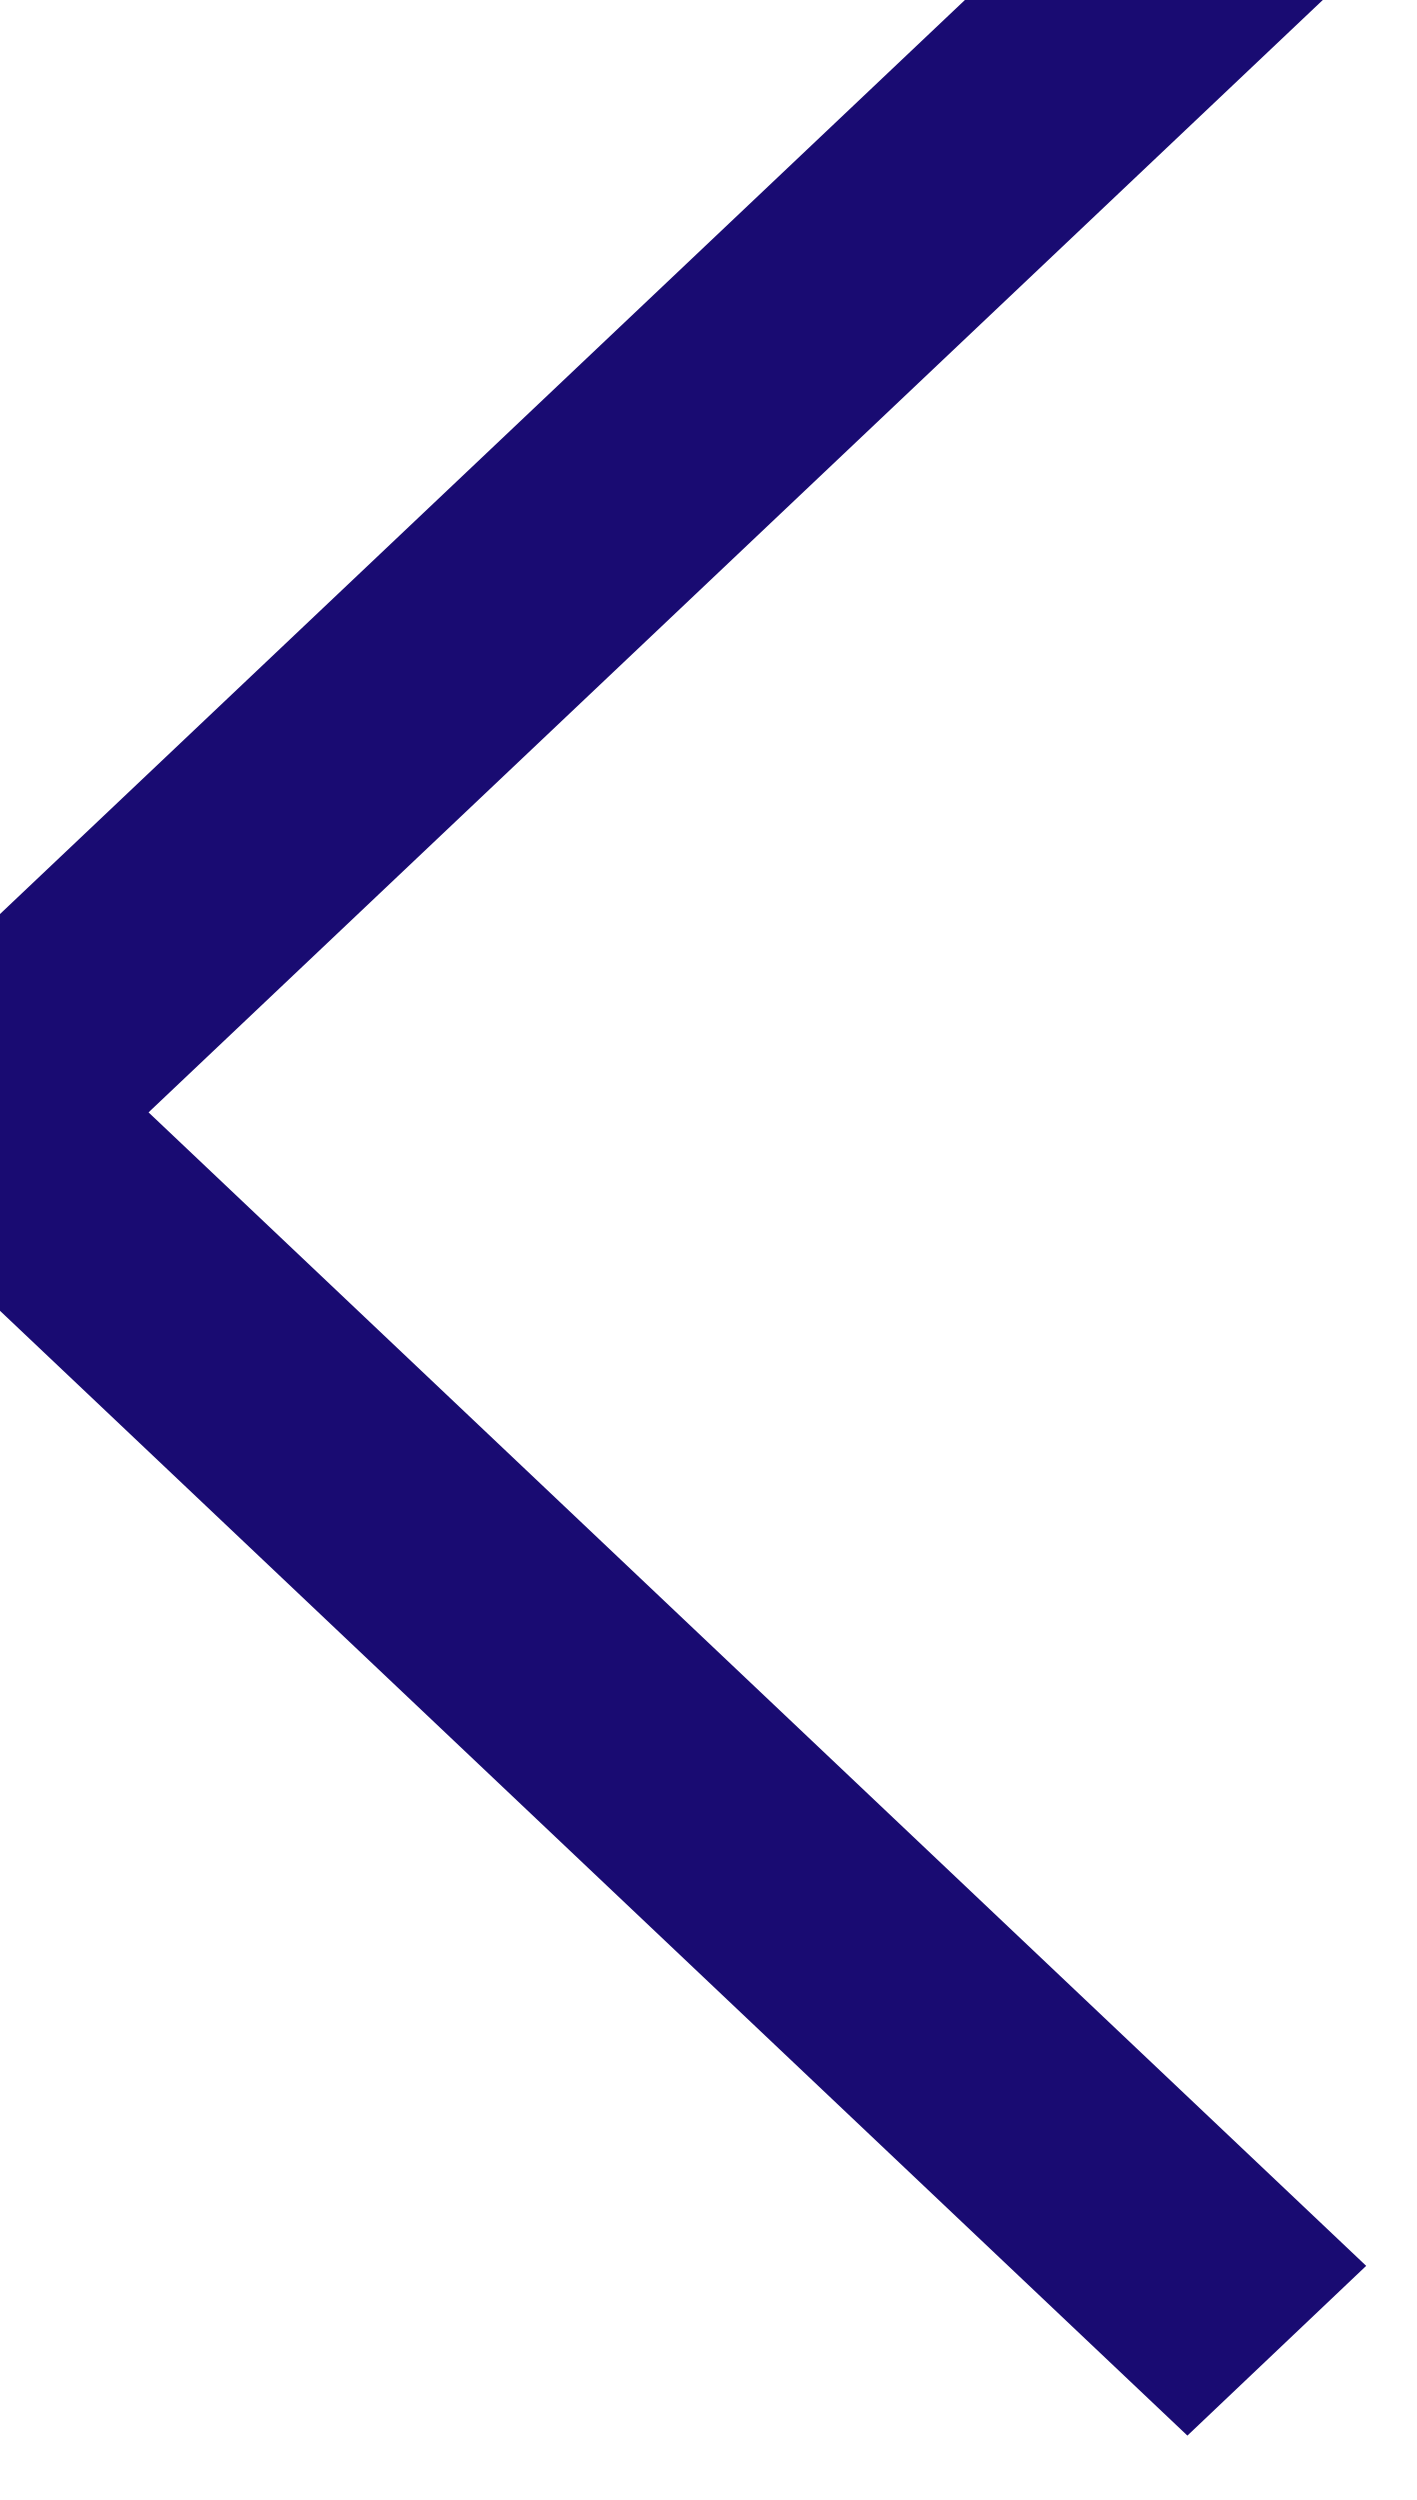
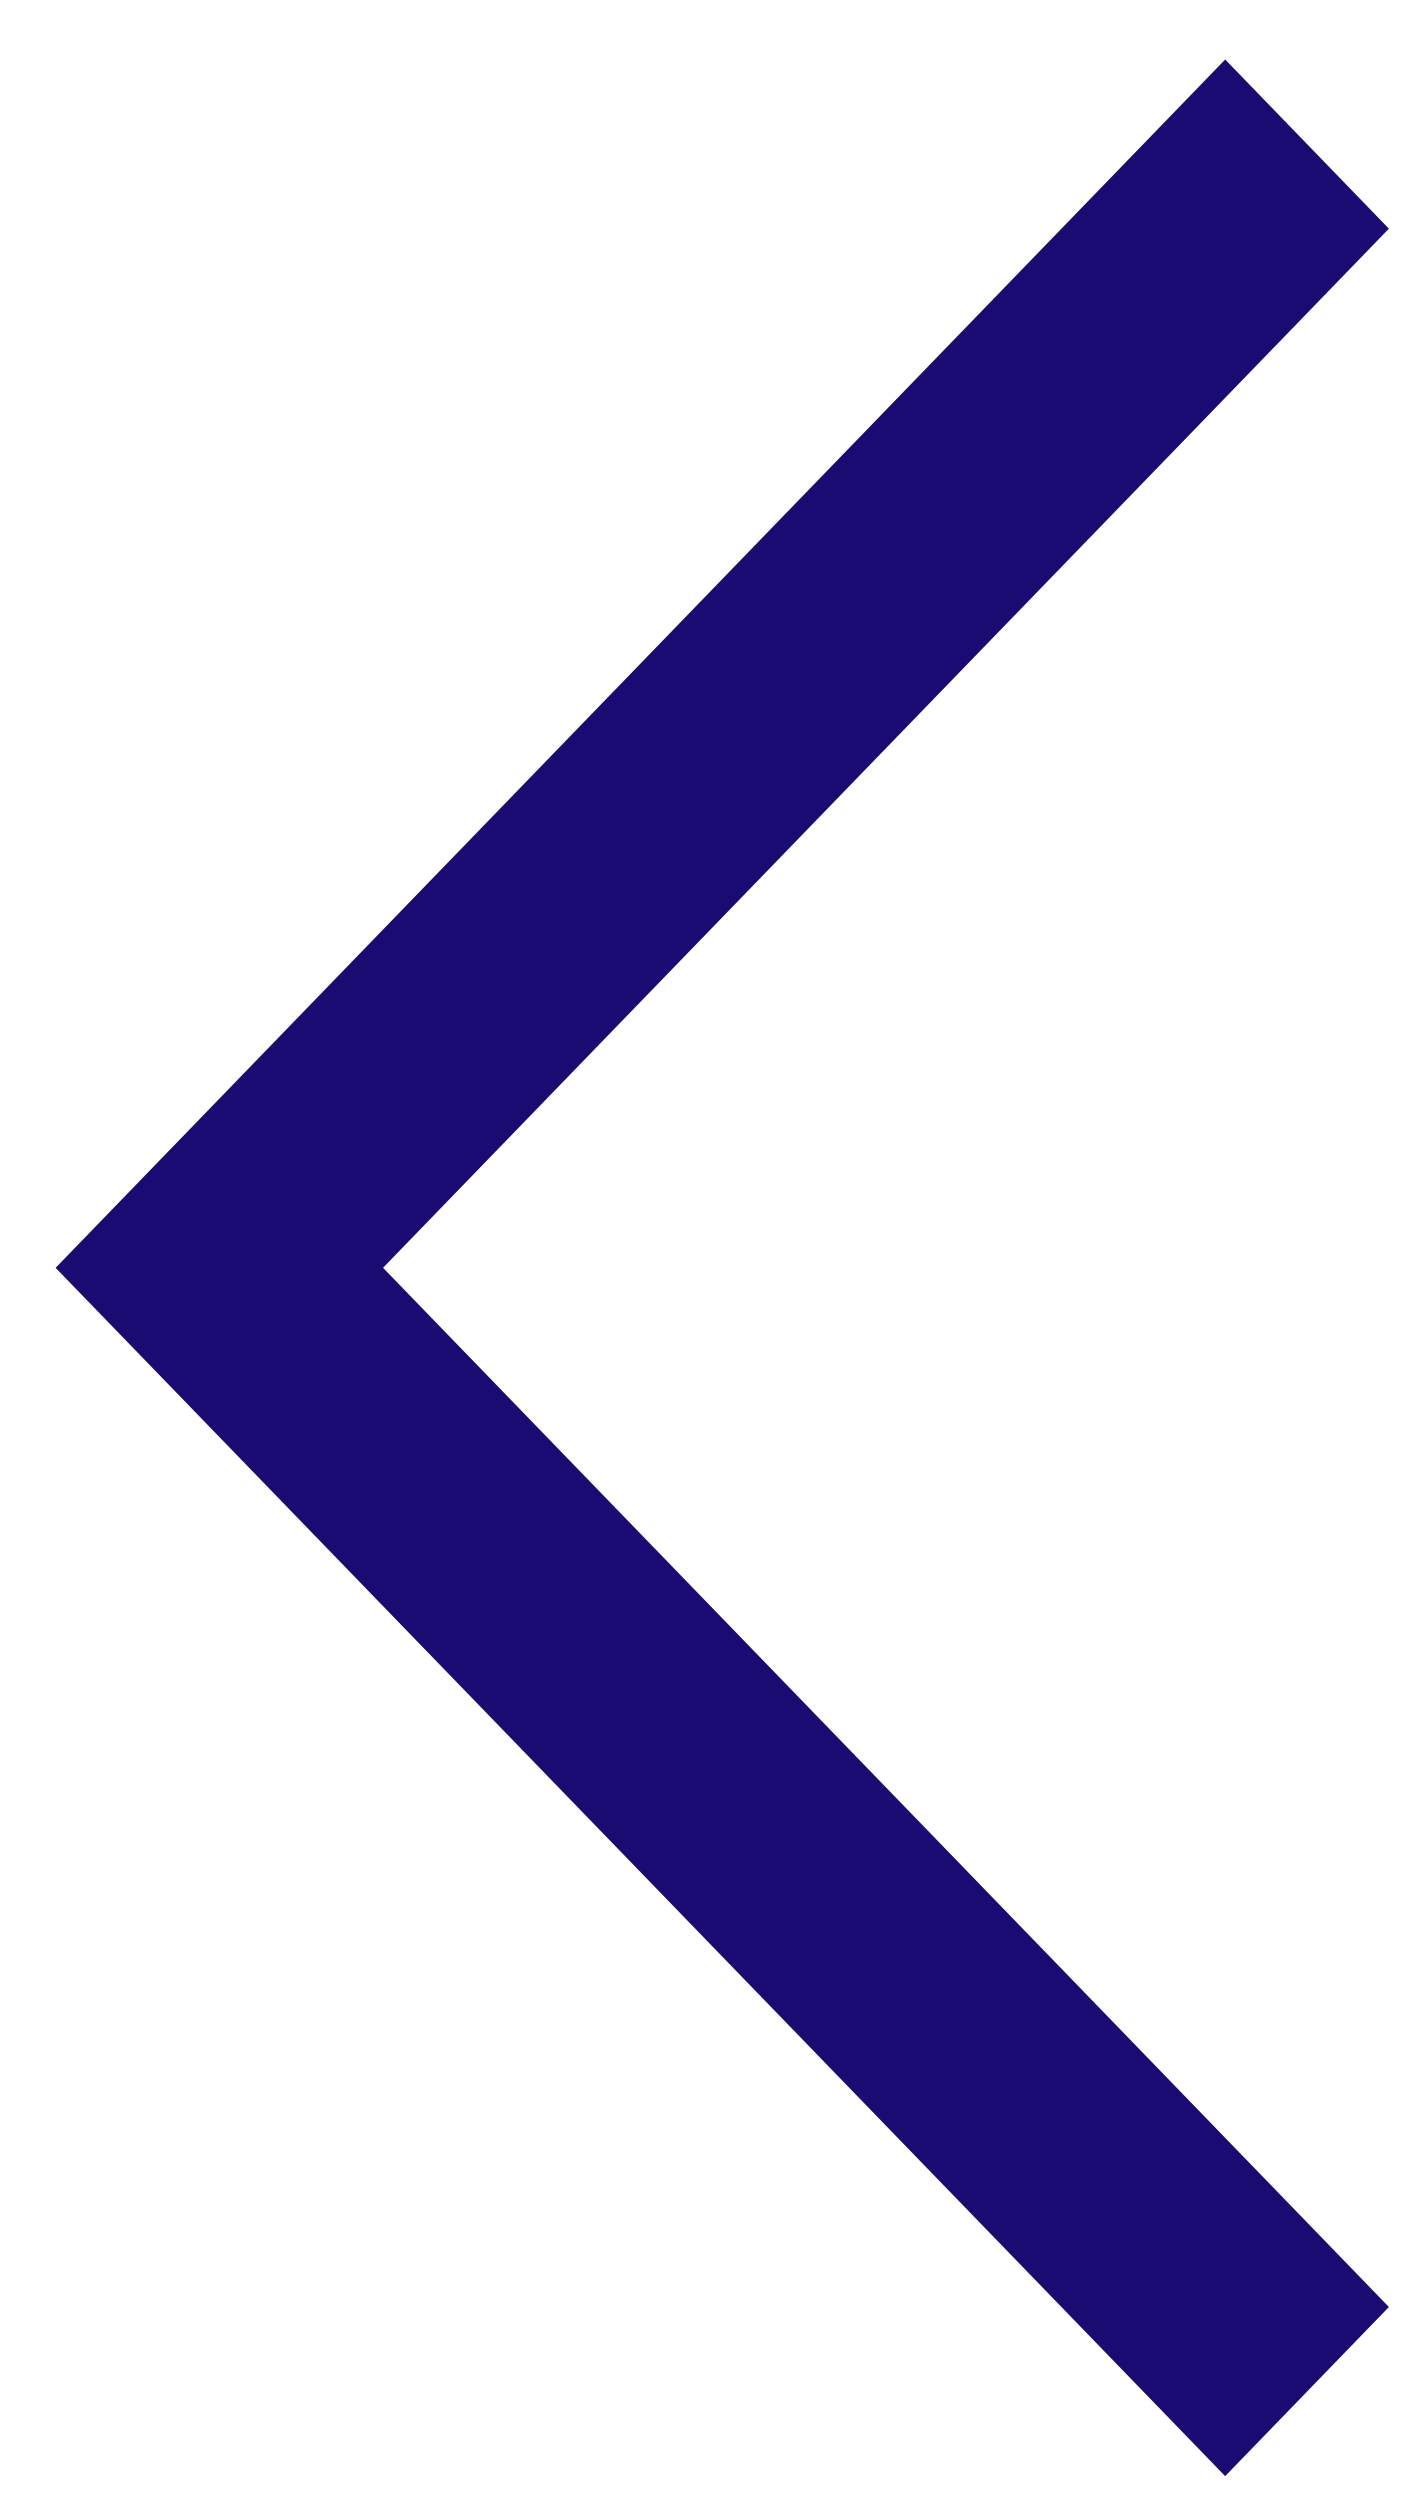
<svg xmlns="http://www.w3.org/2000/svg" width="17" height="30" viewBox="0 0 17 30" fill="none">
-   <path d="M1.144 12.576L0.329 13.349L1.144 14.121L14.941 27.191L14.248 27.849L-1.059 13.349L14.248 -1.151L14.941 -0.494L1.144 12.576Z" fill="#190B72" stroke="#190B72" stroke-width="2" />
+   <path d="M3.878 14.518L3.205 15.214L3.878 15.909L15.275 27.684L14.702 28.276L2.059 15.214L14.702 2.152L15.275 2.744L3.878 14.518Z" fill="#190B72" stroke="#190B72" stroke-width="2" />
</svg>
